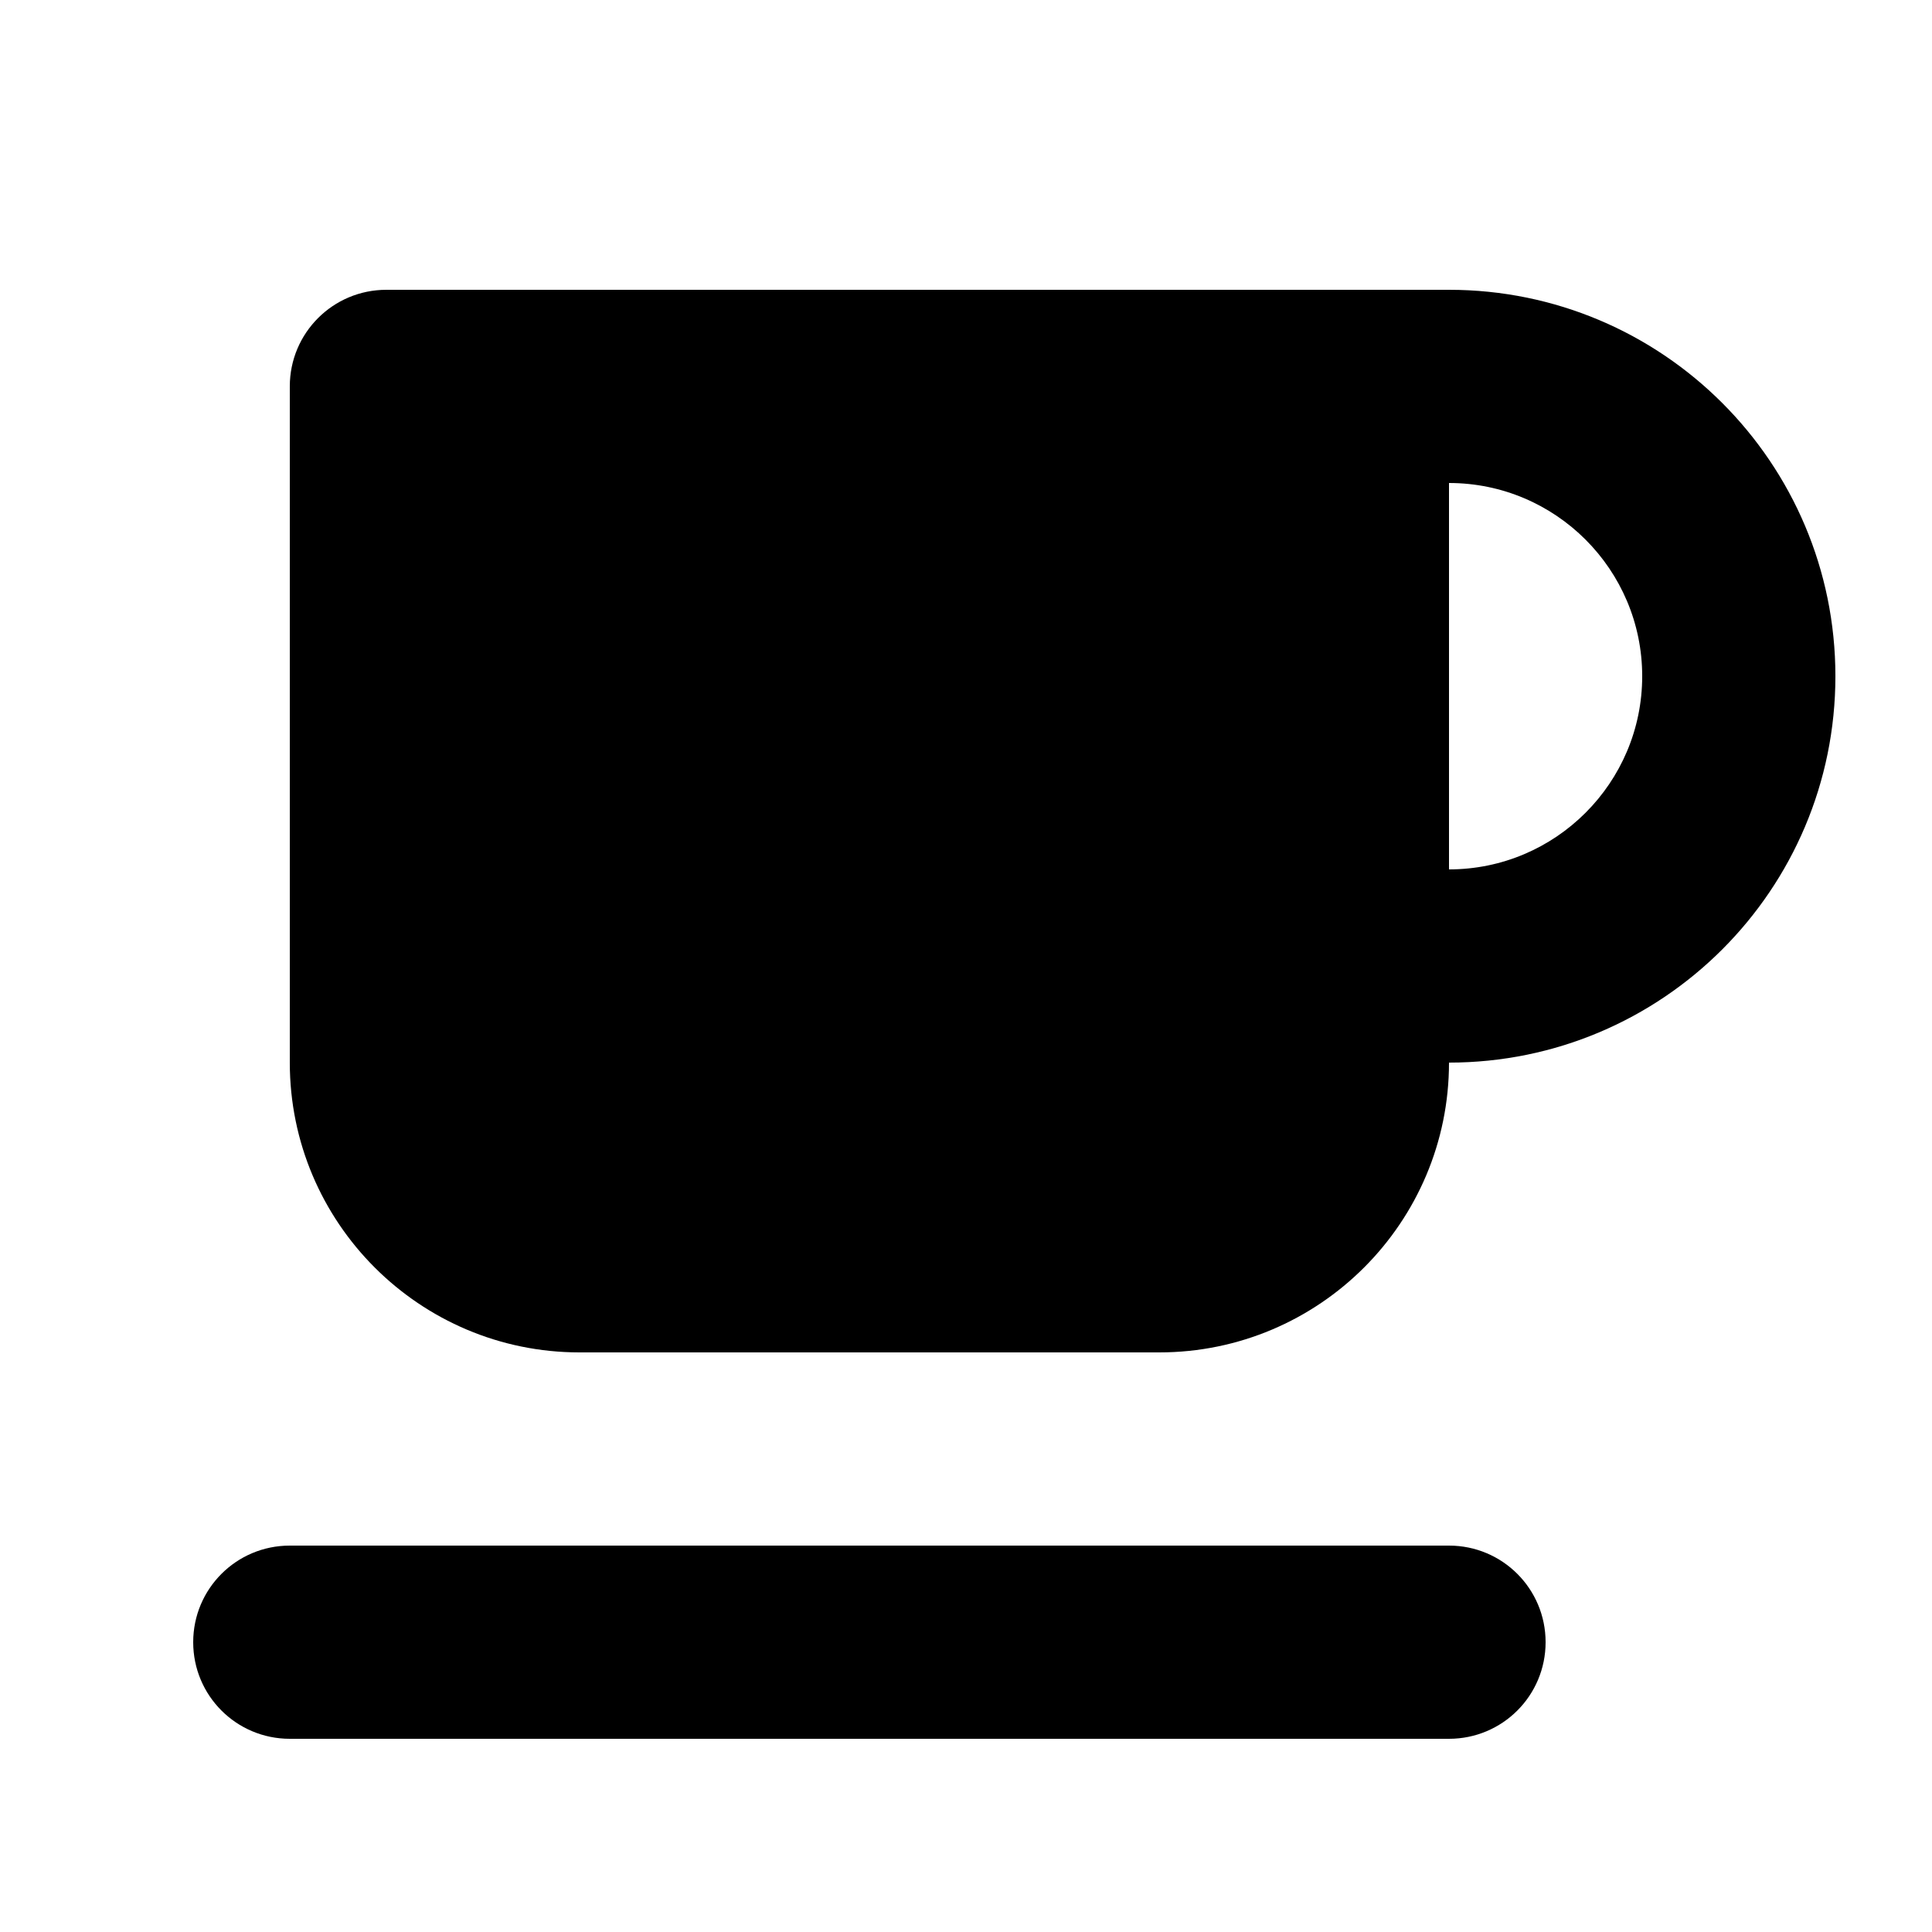
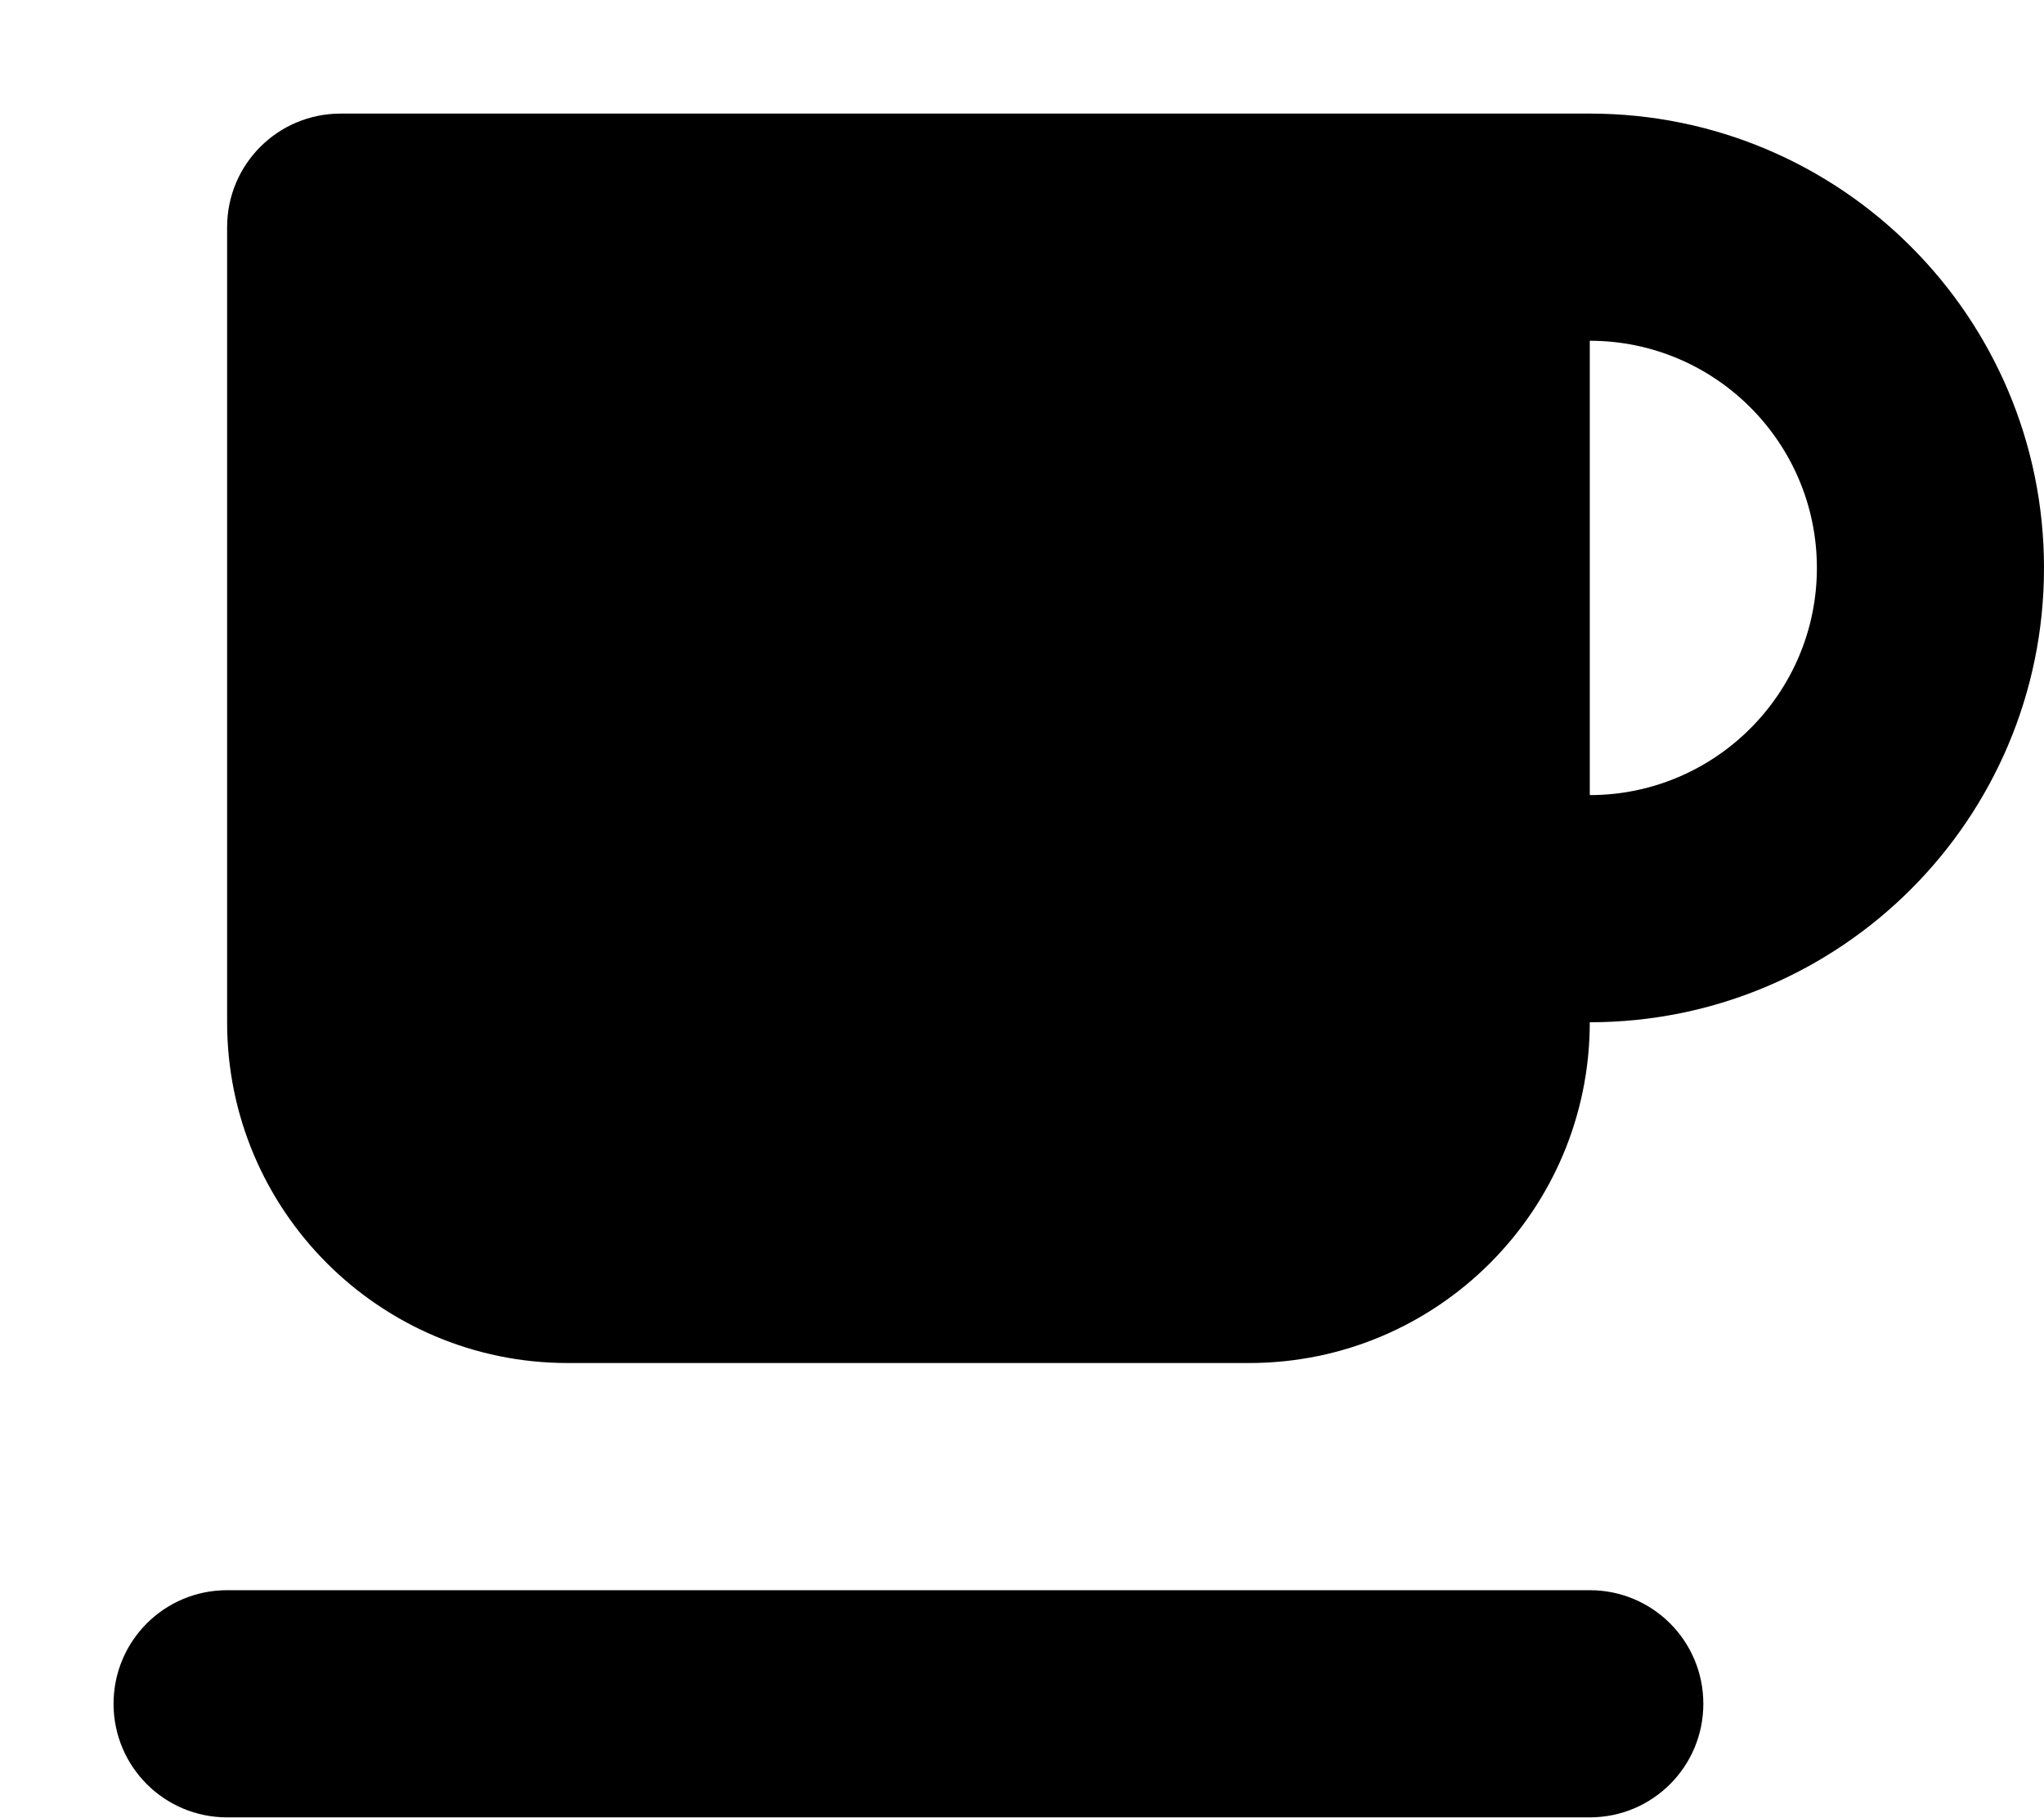
- <svg xmlns="http://www.w3.org/2000/svg" viewBox="0 0 640 640">
-   <path fill="#000000" d="M96 128C96 110.3 110.3 96 128 96L480 96C550.7 96 608 153.3 608 224C608 294.7 550.7 352 480 352C480 405 437 448 384 448L192 448C139 448 96 405 96 352L96 128zM544 224C544 188.7 515.3 160 480 160L480 288C515.3 288 544 259.3 544 224zM96 512L480 512C497.7 512 512 526.3 512 544C512 561.7 497.7 576 480 576L96 576C78.3 576 64 561.7 64 544C64 526.3 78.3 512 96 512z" />
+ <svg xmlns="http://www.w3.org/2000/svg" viewBox="0 0 576 512">
+   <path fill="currentColor" d="M64 64c0-17.7 14.3-32 32-32l352 0c70.7 0 128 57.3 128 128S518.7 288 448 288c0 53-43 96-96 96l-192 0c-53 0-96-43-96-96L64 64zm448 96c0-35.3-28.7-64-64-64l0 128c35.3 0 64-28.7 64-64zM64 448l384 0c17.7 0 32 14.3 32 32s-14.3 32-32 32L64 512c-17.7 0-32-14.3-32-32s14.3-32 32-32z" />
</svg>
